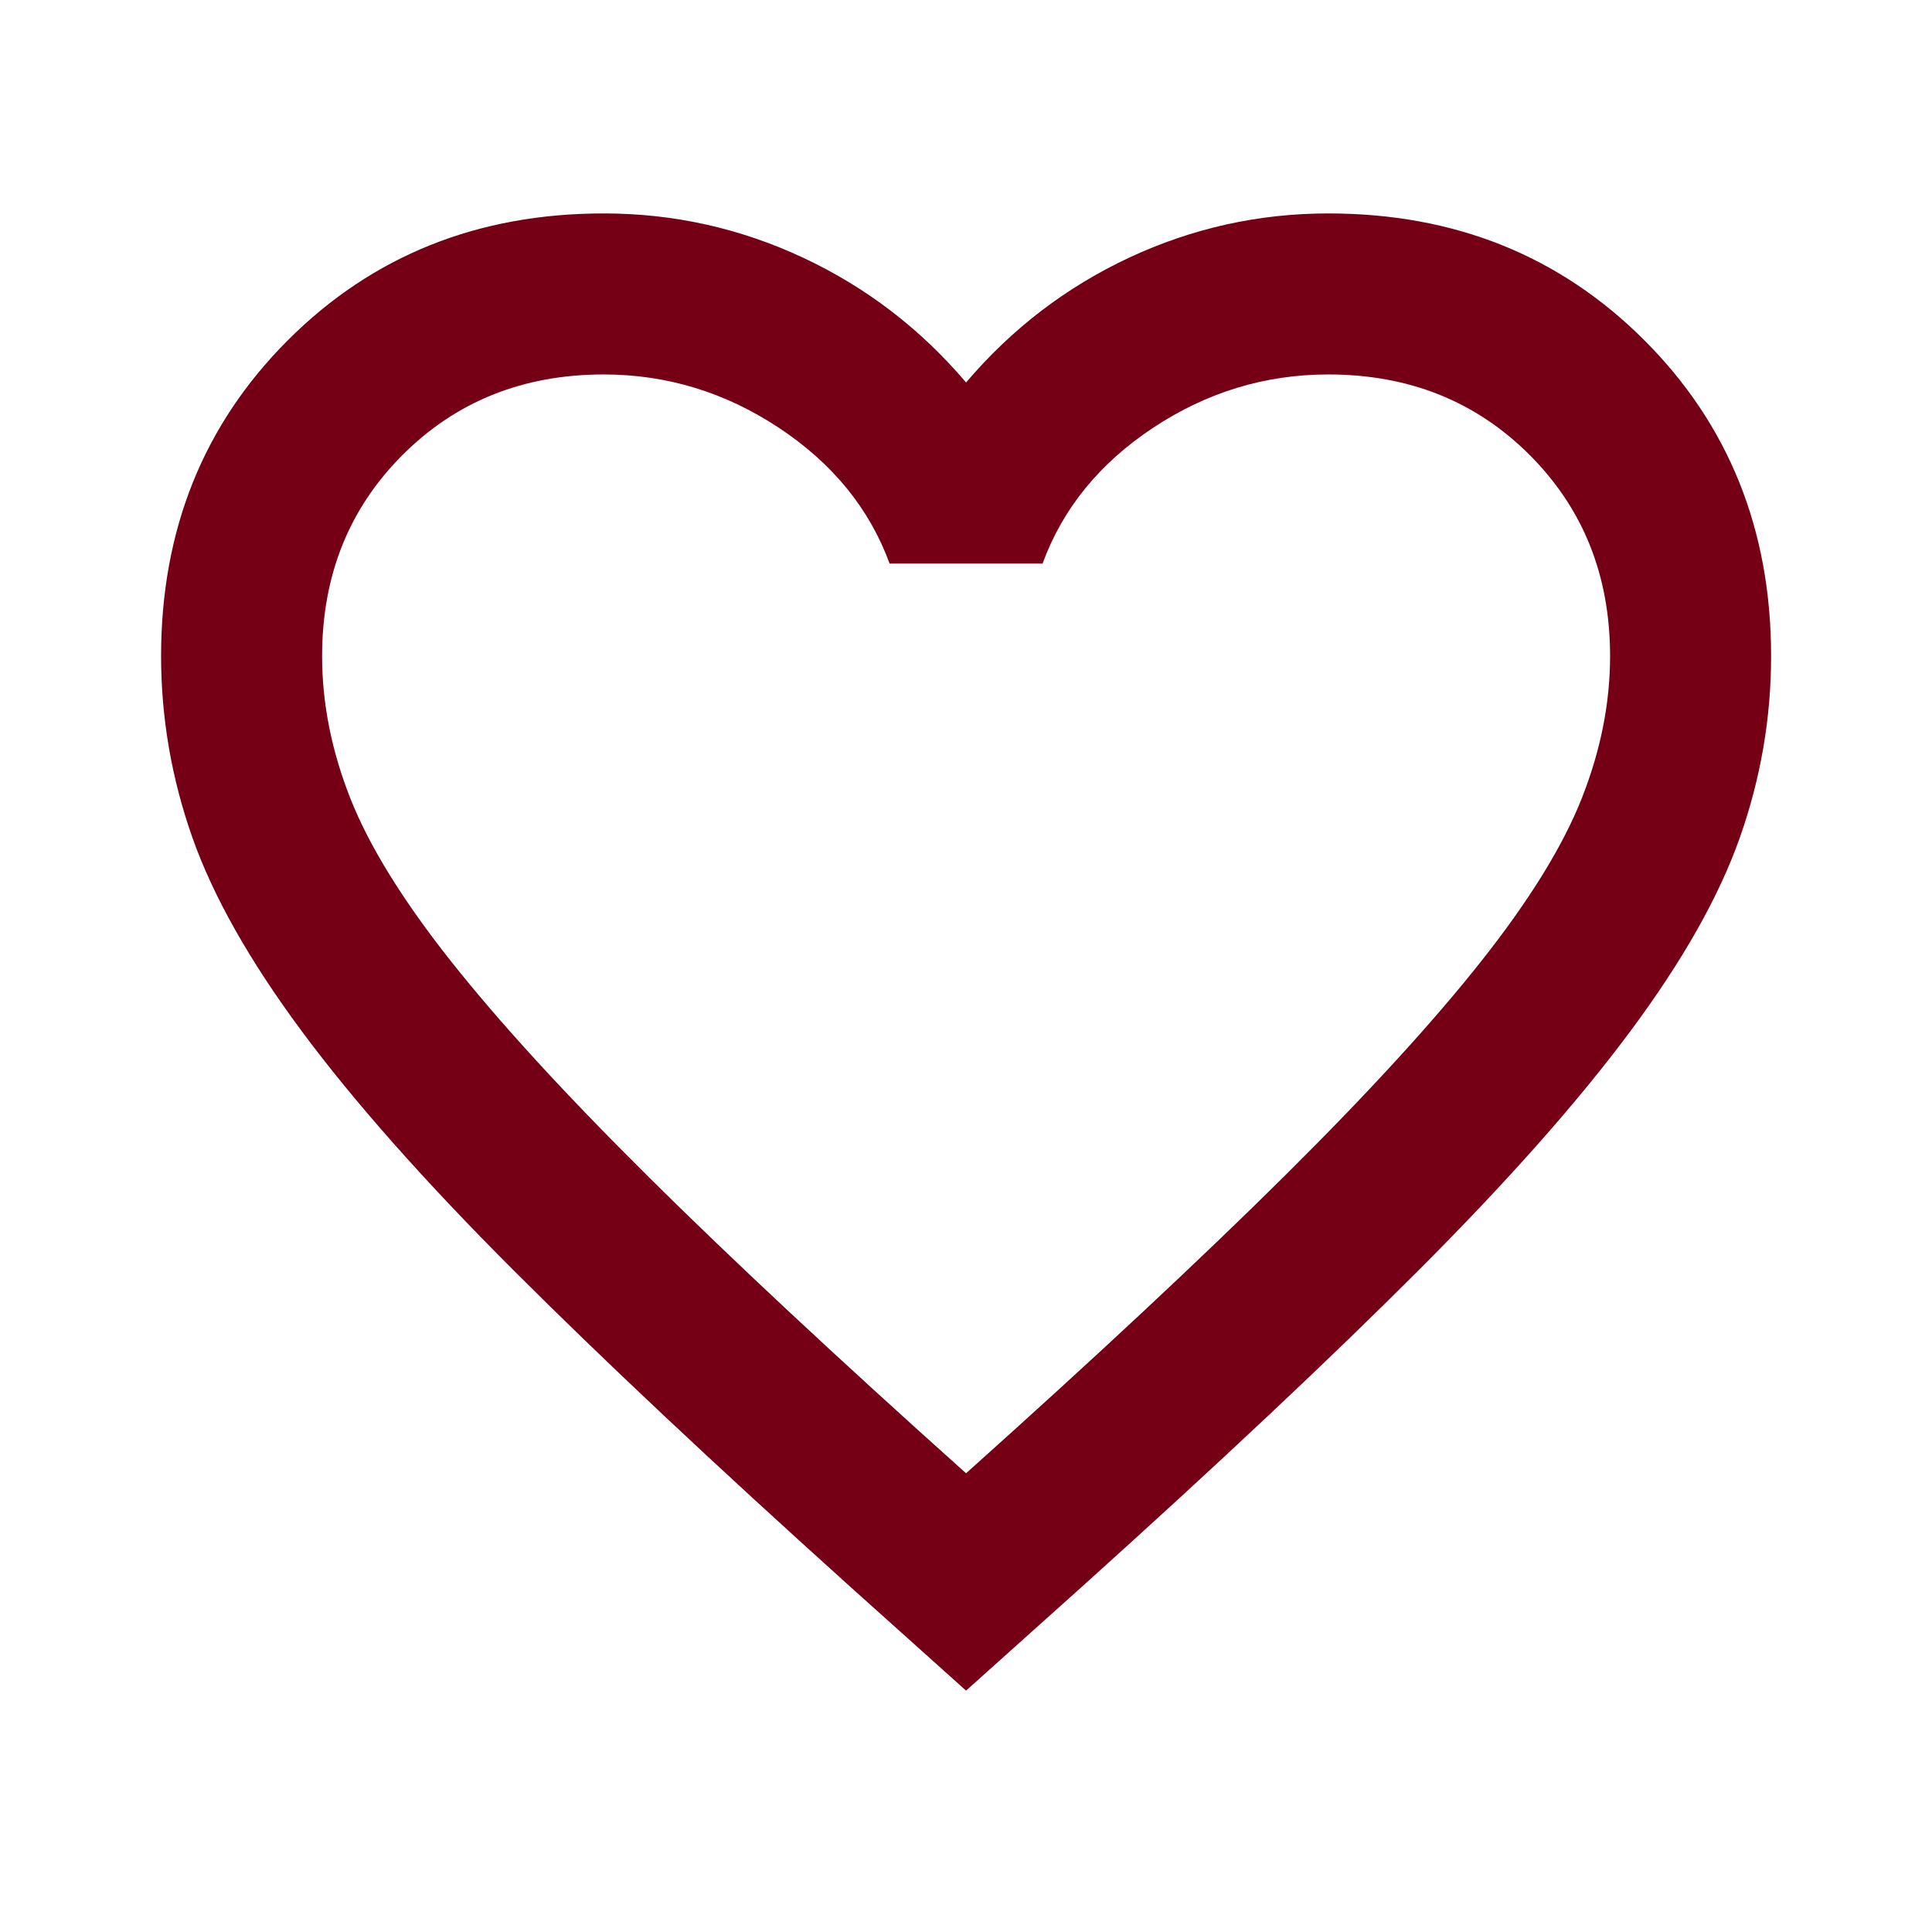
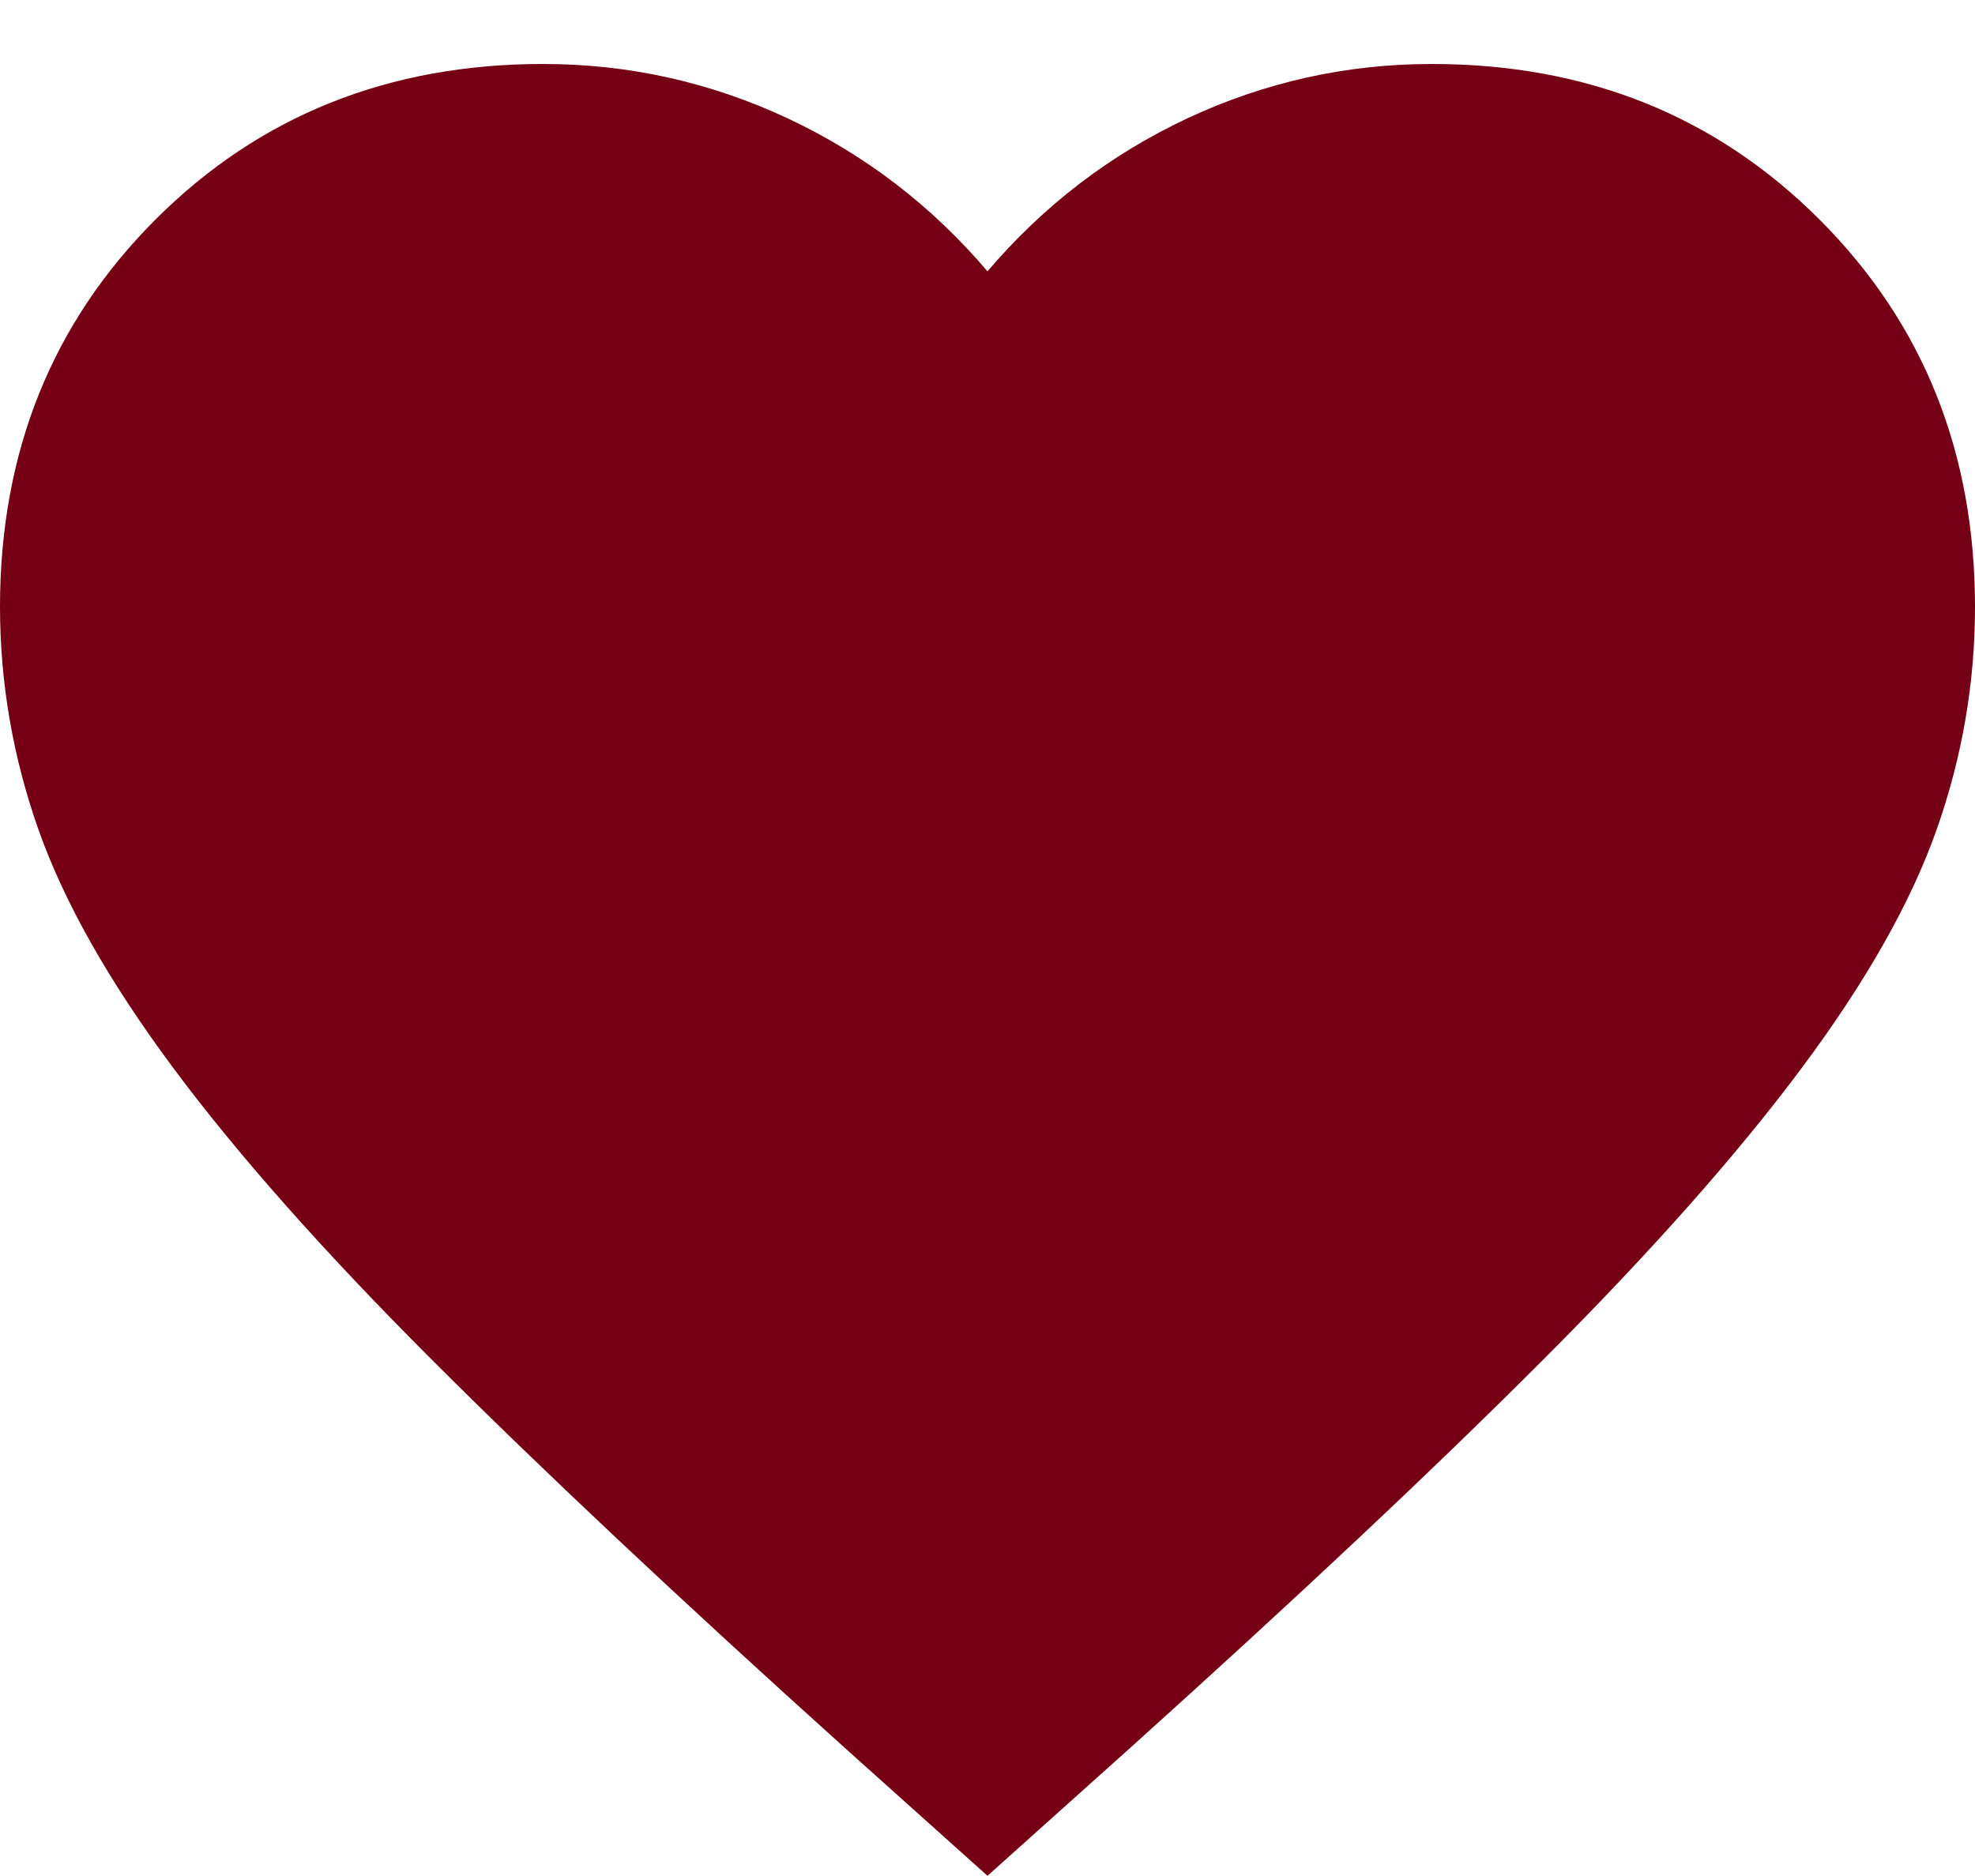
- <svg xmlns="http://www.w3.org/2000/svg" width="32" height="32" viewBox="0 0 32 32" fill="#750015">
-   <path d="M16.001 28.002L14.068 26.268C11.823 24.246 9.968 22.502 8.501 21.035C7.035 19.569 5.868 18.252 5.001 17.084C4.135 15.917 3.529 14.845 3.185 13.868C2.841 12.892 2.669 11.892 2.668 10.868C2.668 8.78 3.368 7.035 4.768 5.635C6.168 4.235 7.912 3.535 10.001 3.535C11.157 3.535 12.257 3.78 13.301 4.268C14.346 4.757 15.246 5.446 16.001 6.335C16.757 5.446 17.657 4.757 18.701 4.268C19.746 3.78 20.846 3.535 22.001 3.535C24.09 3.535 25.835 4.235 27.235 5.635C28.635 7.035 29.335 8.78 29.335 10.868C29.335 11.891 29.163 12.891 28.819 13.868C28.475 14.846 27.869 15.918 27.001 17.084C26.134 18.251 24.967 19.568 23.501 21.035C22.035 22.503 20.18 24.247 17.935 26.268L16.001 28.002ZM16.001 24.402C18.135 22.491 19.89 20.852 21.268 19.486C22.646 18.12 23.735 16.931 24.535 15.919C25.335 14.908 25.89 14.007 26.201 13.218C26.512 12.428 26.668 11.645 26.668 10.868C26.668 9.535 26.224 8.424 25.335 7.535C24.446 6.646 23.335 6.202 22.001 6.202C20.957 6.202 19.99 6.496 19.101 7.084C18.212 7.673 17.601 8.423 17.268 9.335H14.735C14.401 8.424 13.79 7.674 12.901 7.086C12.012 6.497 11.046 6.203 10.001 6.202C8.668 6.202 7.557 6.646 6.668 7.535C5.779 8.424 5.335 9.535 5.335 10.868C5.335 11.646 5.49 12.43 5.801 13.219C6.112 14.008 6.668 14.909 7.468 15.919C8.268 16.93 9.357 18.119 10.735 19.486C12.112 20.853 13.868 22.492 16.001 24.402Z" fill="#750015" />
+ <svg xmlns="http://www.w3.org/2000/svg" width="20" height="19" viewBox="0 0 20 19" fill="none">
+   <path d="M10 18.998L8.55 17.698C6.867 16.182 5.475 14.873 4.375 13.773C3.275 12.673 2.4 11.686 1.75 10.81C1.1 9.935 0.646 9.131 0.388 8.398C0.13 7.666 0.001 6.916 0 6.148C0 4.582 0.525 3.273 1.575 2.223C2.625 1.173 3.933 0.648 5.5 0.648C6.367 0.648 7.192 0.832 7.975 1.198C8.758 1.565 9.433 2.082 10 2.748C10.567 2.082 11.242 1.565 12.025 1.198C12.808 0.832 13.633 0.648 14.5 0.648C16.067 0.648 17.375 1.173 18.425 2.223C19.475 3.273 20 4.582 20 6.148C20 6.915 19.871 7.665 19.613 8.398C19.355 9.132 18.901 9.936 18.25 10.81C17.599 11.685 16.724 12.673 15.625 13.773C14.526 14.874 13.134 16.182 11.45 17.698L10 18.998Z" fill="#750015" />
</svg>
